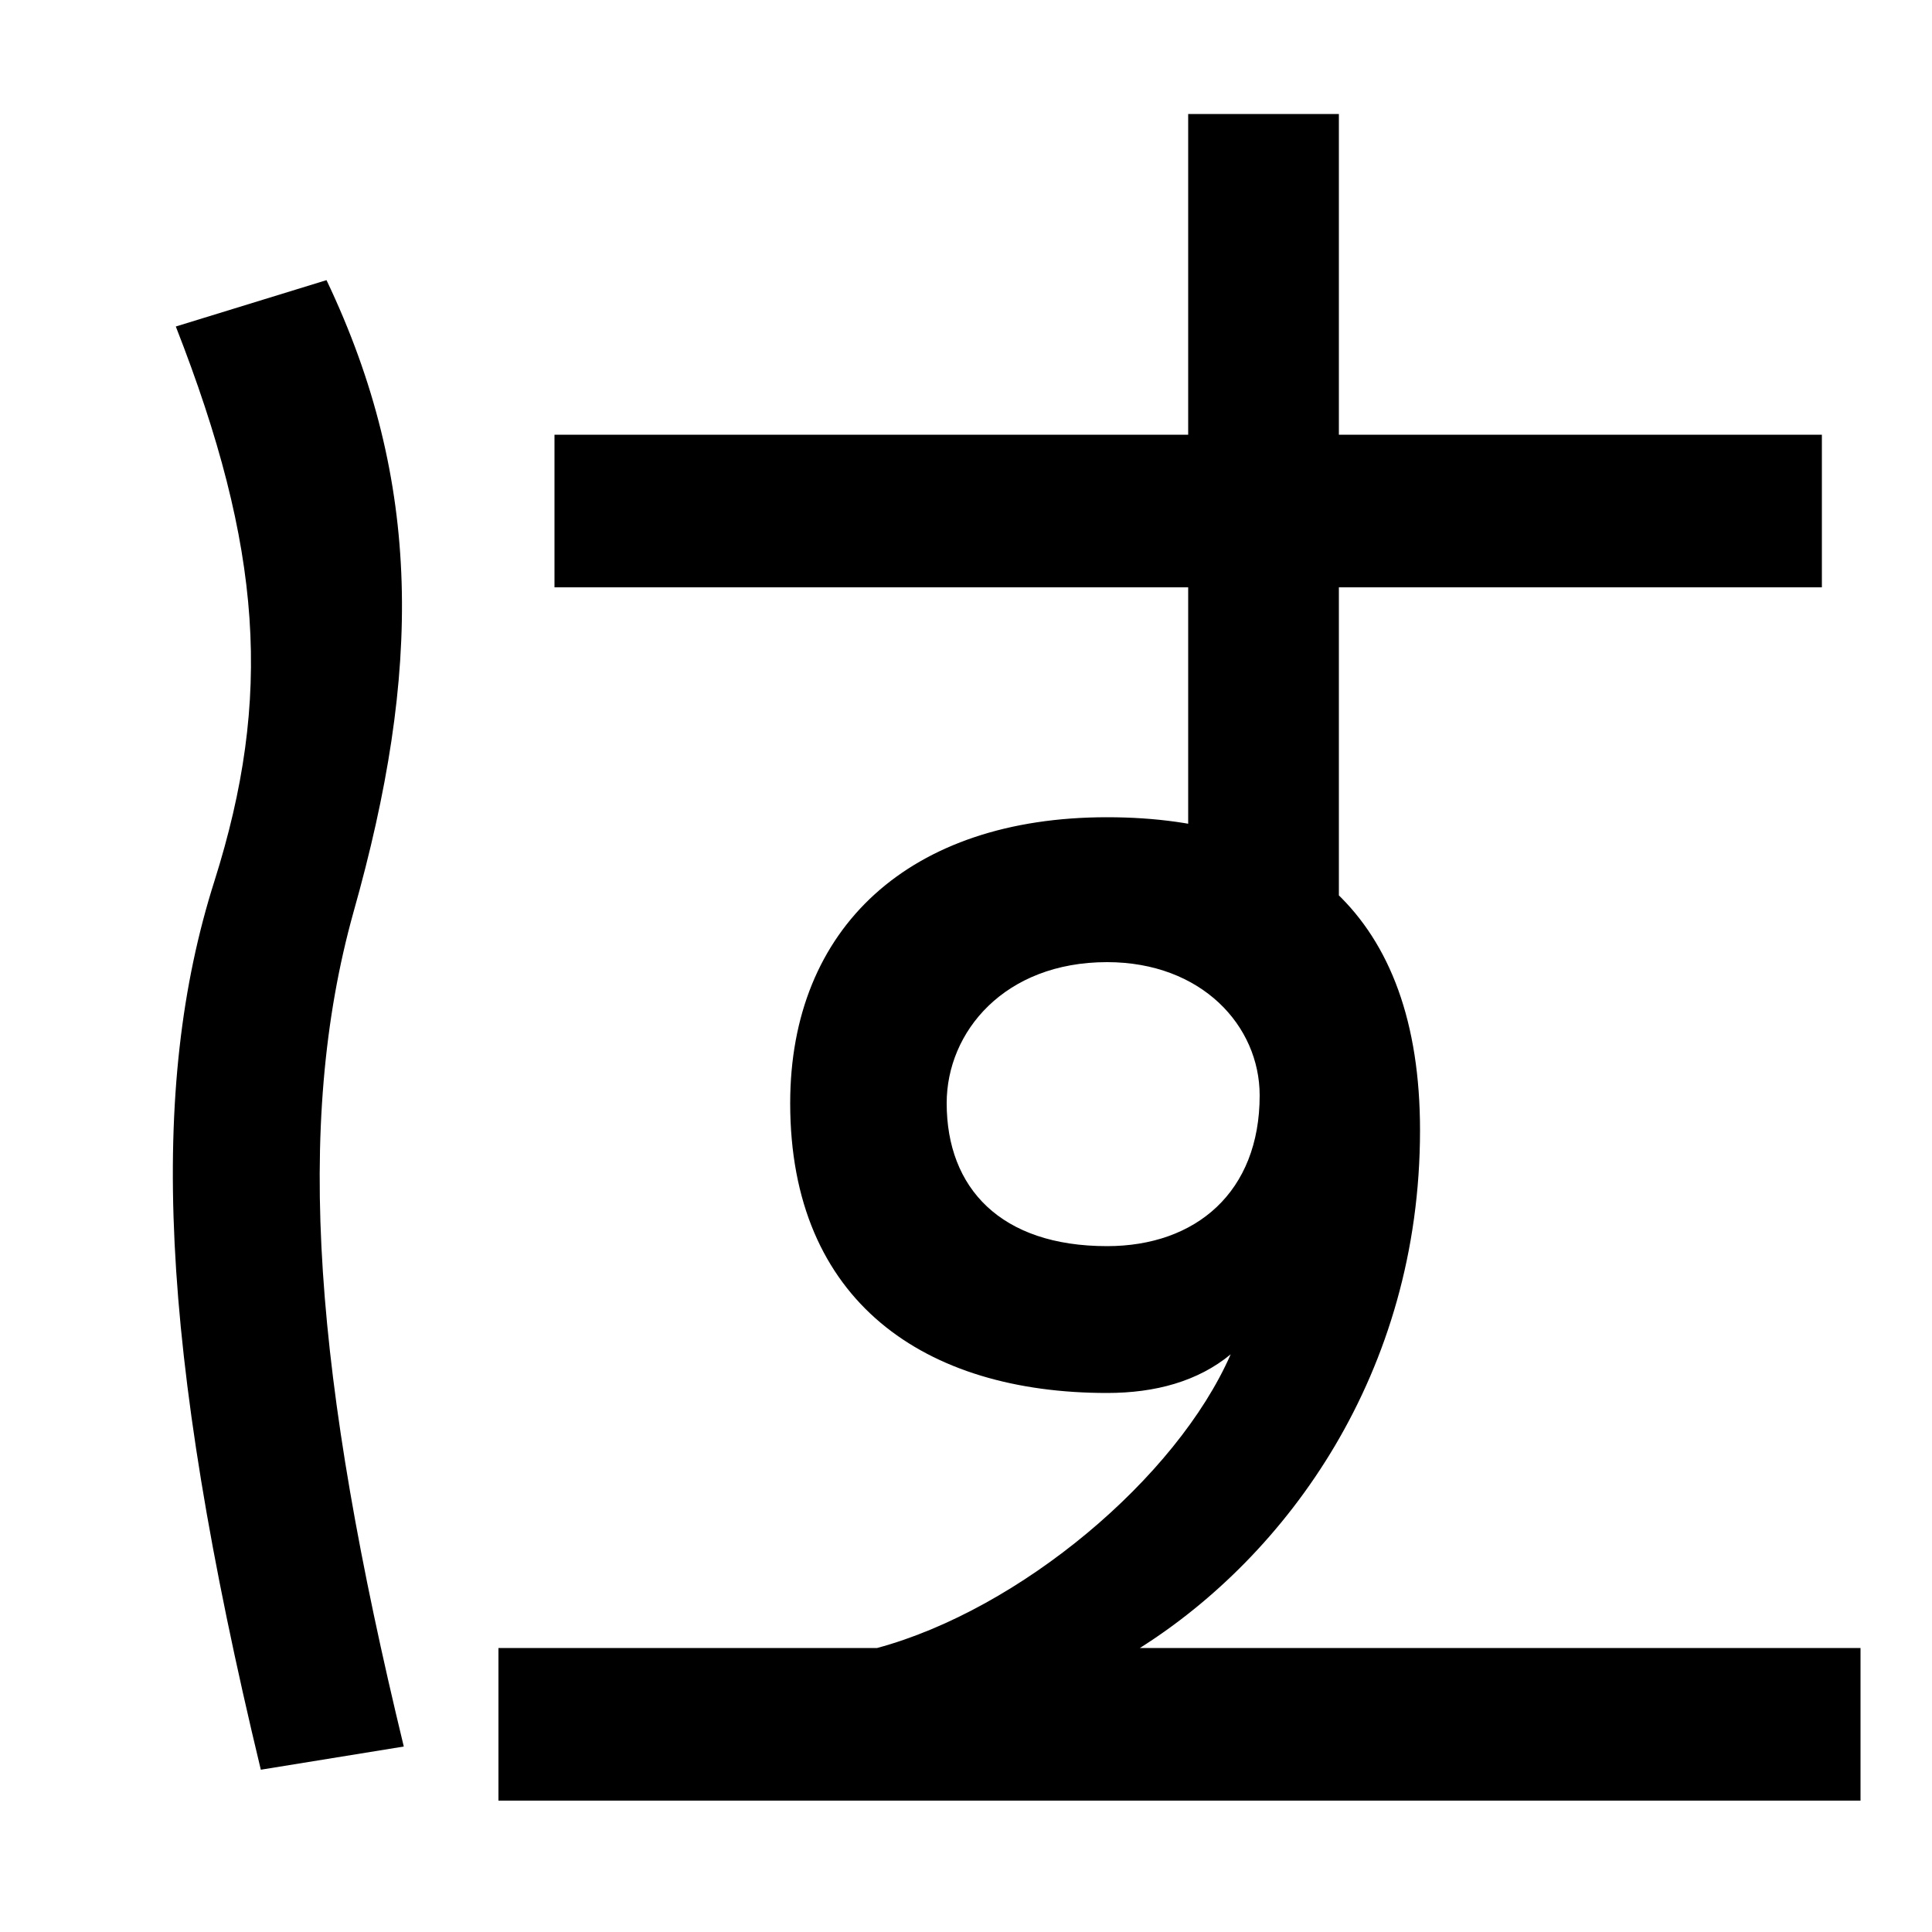
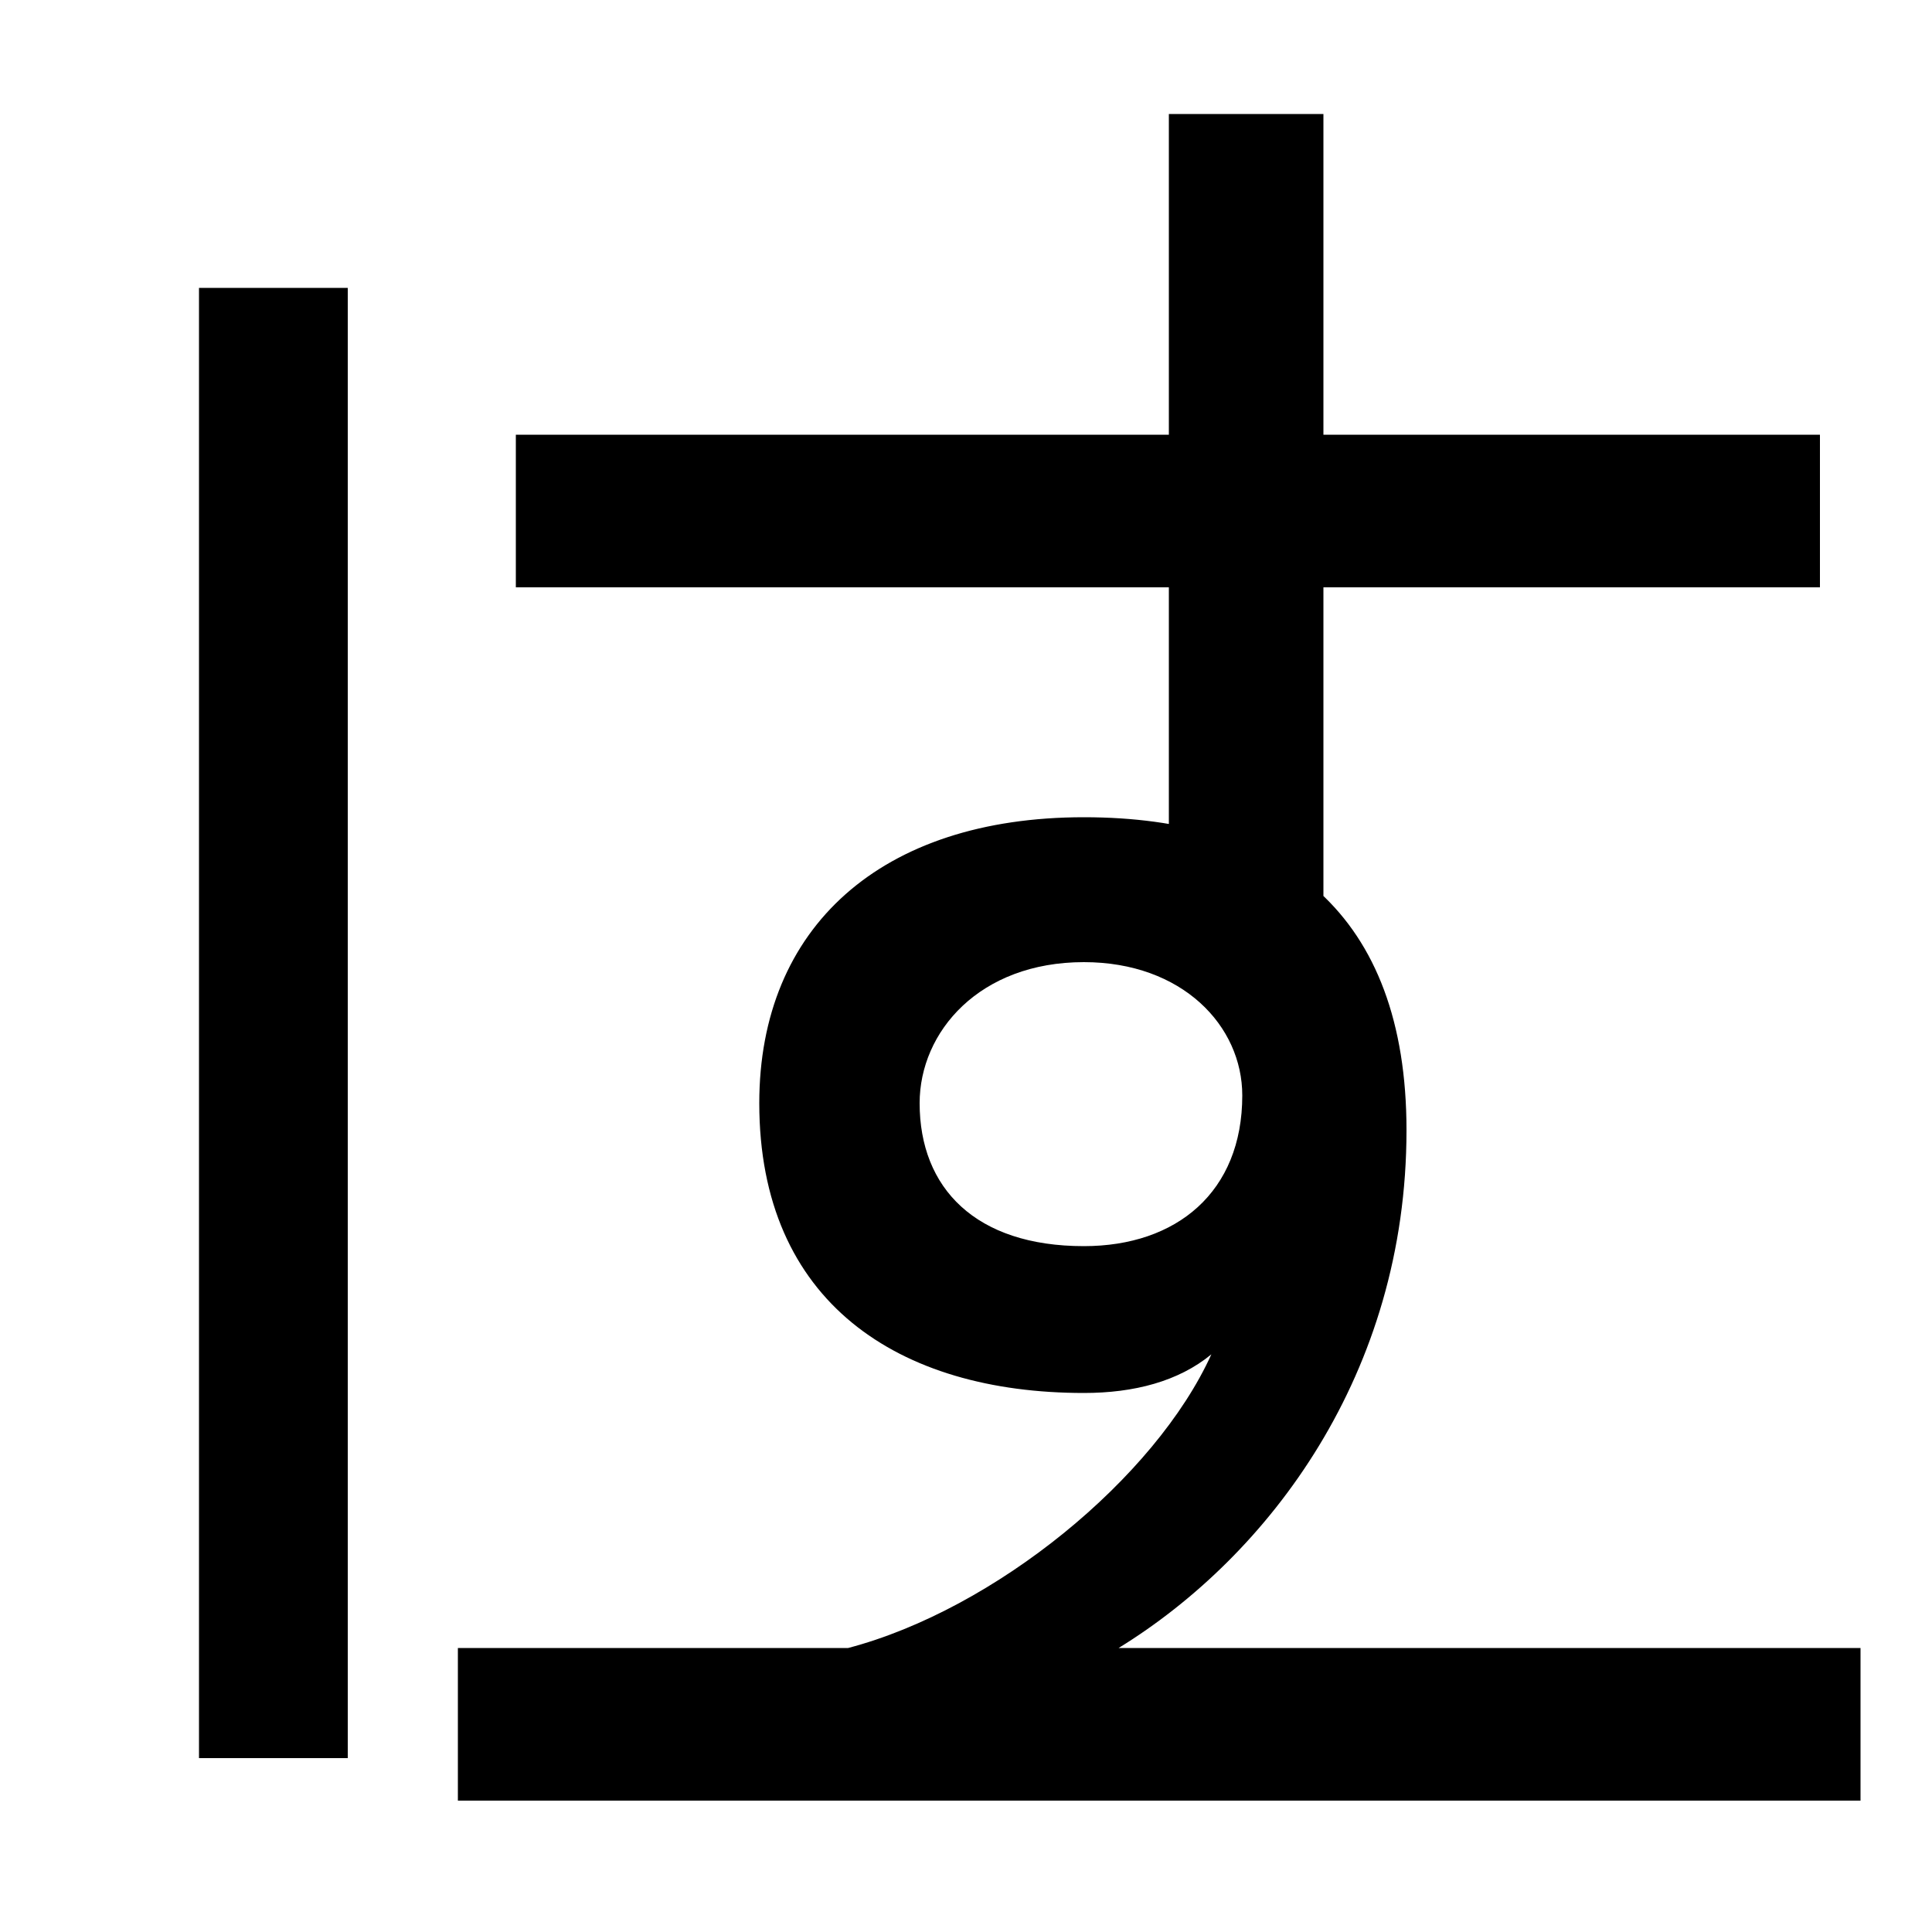
<svg xmlns="http://www.w3.org/2000/svg" width="1000" height="1000">
-   <path d="M454 27H590C666 75 735 169 735 295C735 407 673 457 573 457C471 457 409 400 409 309C409 206 479 159 573 159C598 159 620 165 637 179C609 115 528 47 454 27ZM135 -36 209 -24C163 166 152 297 183 408C218 532 219 630 169 735L91 711C136 596 141 519 111 424C77 317 82 184 135 -36ZM258 -52H963V27H258ZM573 235C518 235 490 265 490 309C490 346 520 382 573 382C622 382 652 349 652 313C652 263 619 235 573 235ZM287 576H943V655H287ZM693 343V821H615V425Z" transform="translate(0, 880) scale(1,-1)" />
+   <path d="M439 27H579C657 75 728 169 728 295C728 407 664 457 561 457C456 457 393 400 393 309C393 206 465 159 561 159C587 159 610 165 627 179C598 115 515 47 439 27ZM237 -52H963V27H237ZM561 235C505 235 476 265 476 309C476 346 507 382 561 382C612 382 643 349 643 313C643 263 609 235 561 235ZM267 576H942V655H267ZM685 343V821H605V425ZM103 -30H180V731H103Z" transform="translate(0, 880) scale(1,-1)" />
</svg>
